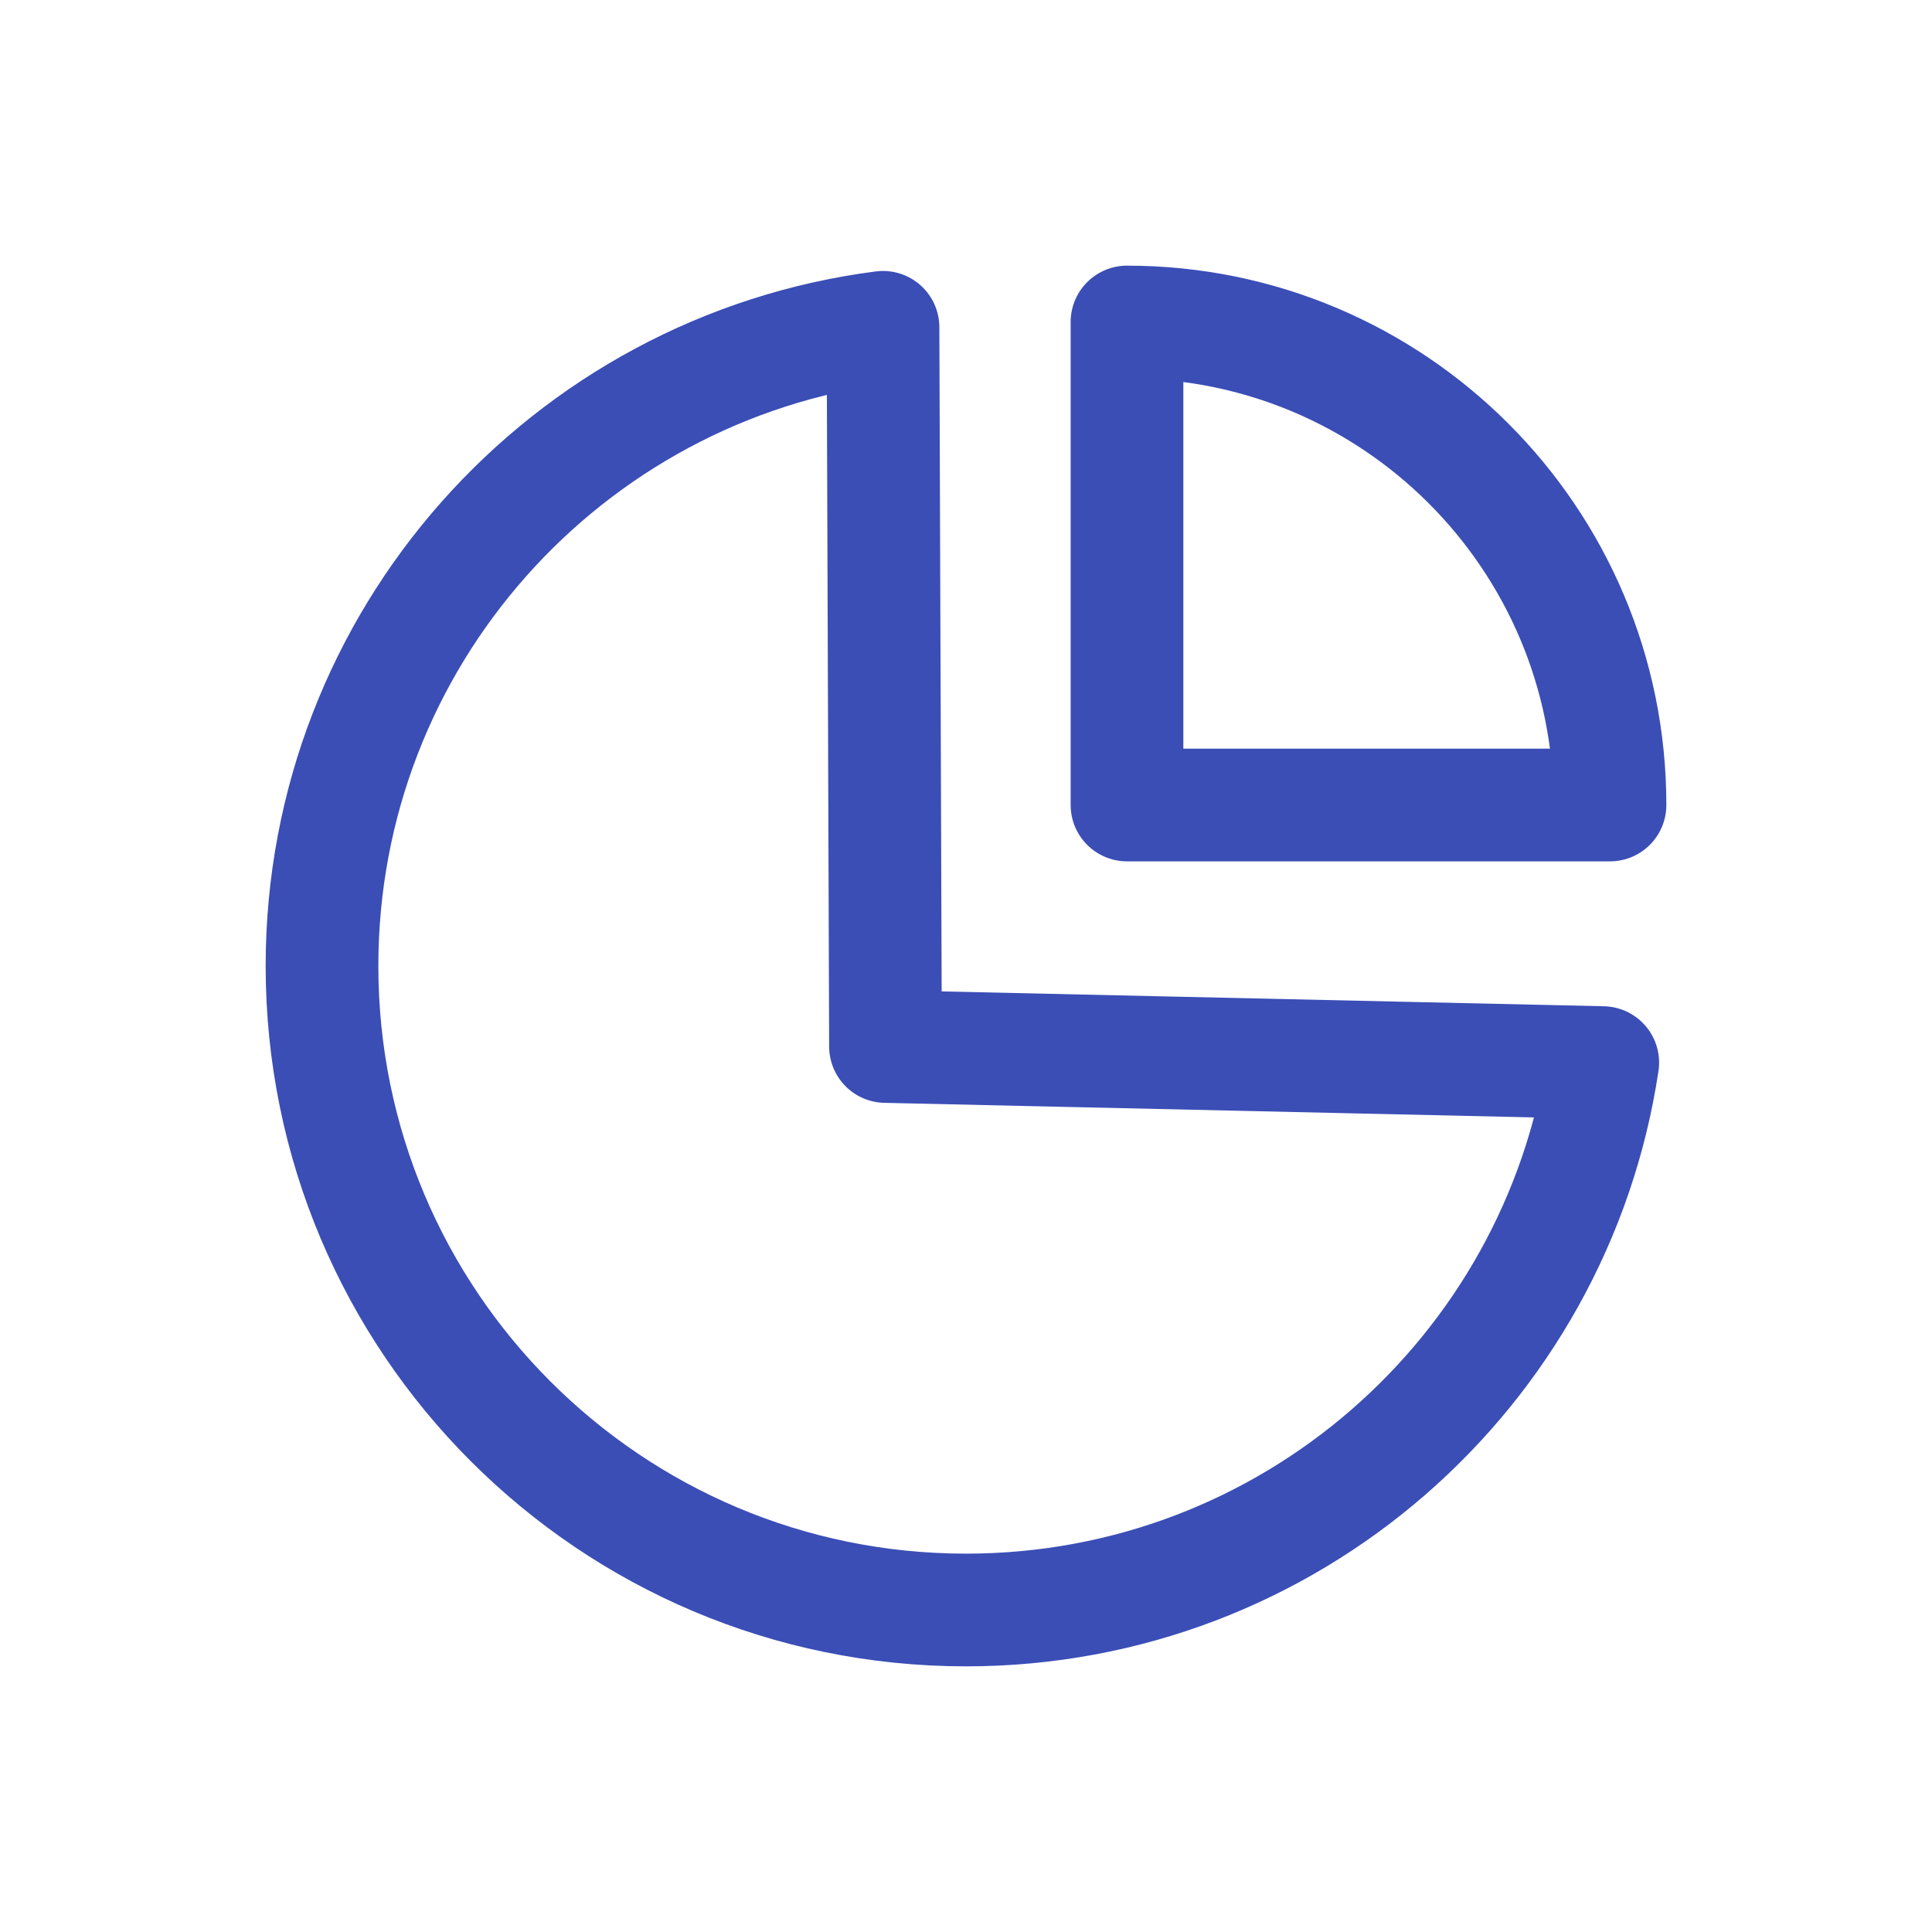
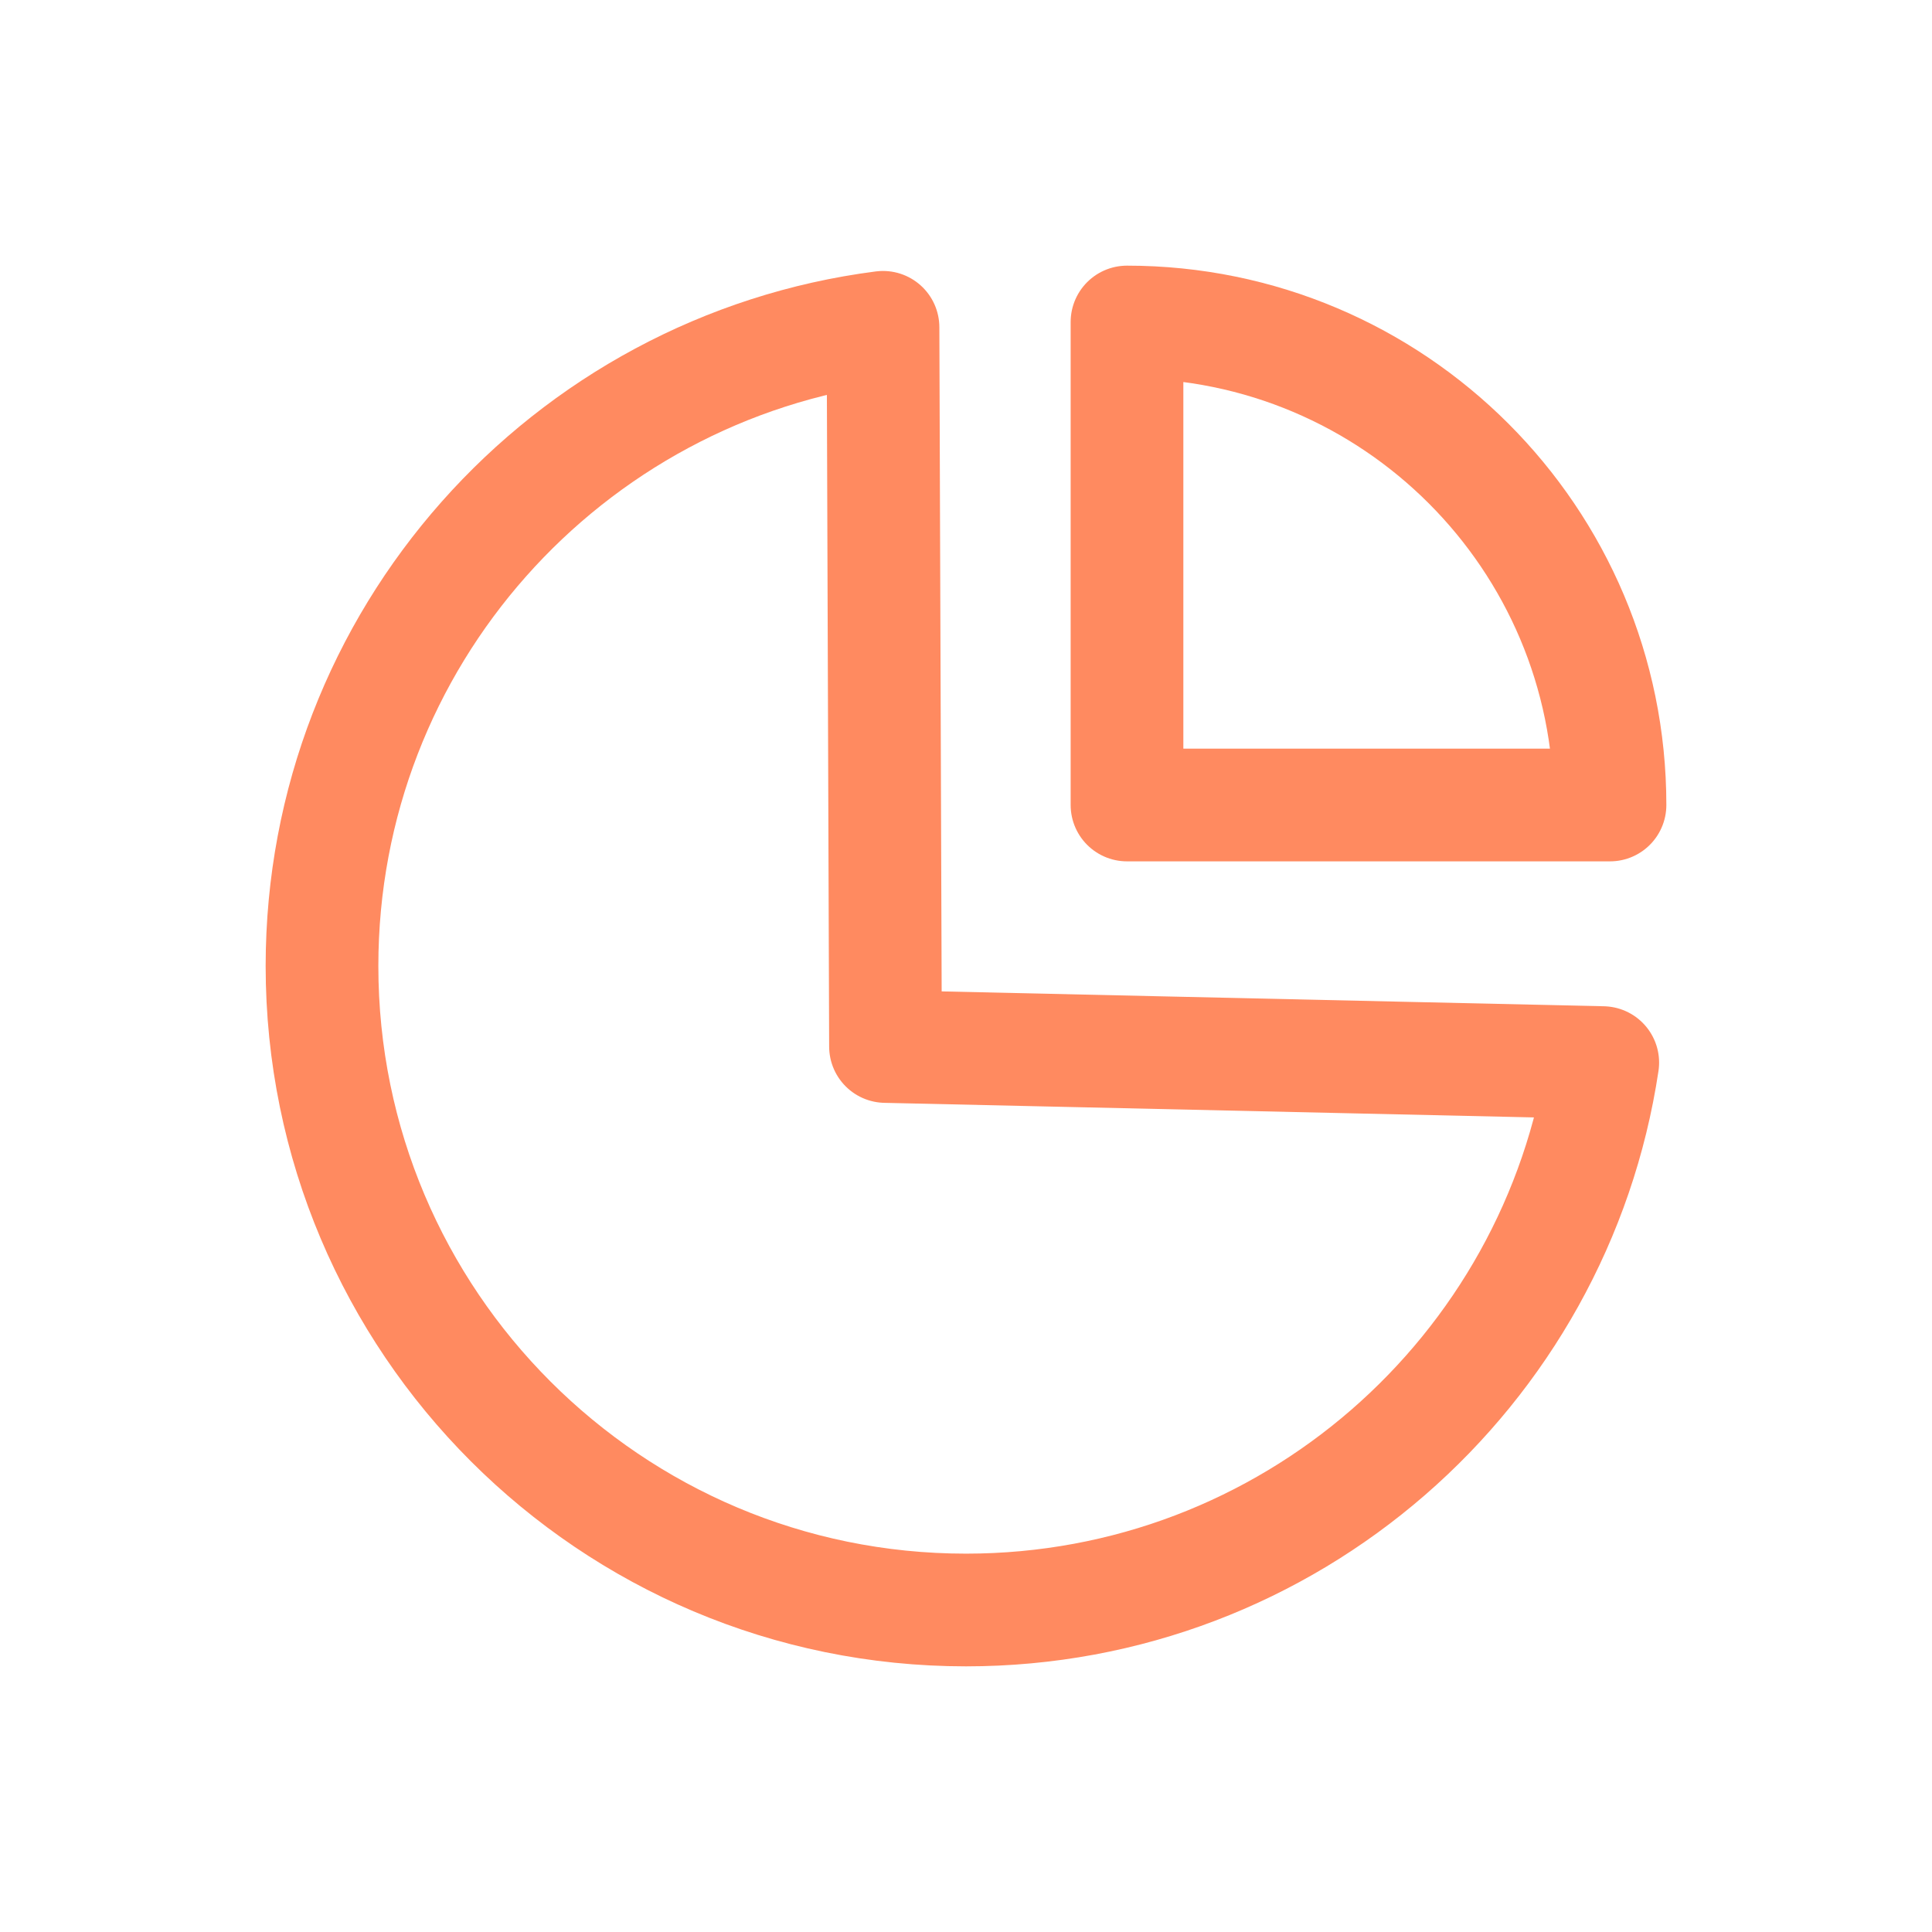
<svg xmlns="http://www.w3.org/2000/svg" width="24" height="24" viewBox="0 0 24 24">
  <g fill="none" fill-rule="evenodd">
    <g>
      <g>
        <g>
          <g>
            <g>
-               <path d="M0 0H24V24H0z" transform="translate(-339, -731) translate(305, 297) translate(24, 416) translate(10, 18)" />
-               <g fill-rule="nonzero" stroke="#3B4EB6" stroke-dasharray="0 0" stroke-linecap="round" stroke-linejoin="round" stroke-width="1.4">
-                 <path d="M15.91 9.2C15.333 13.05 12.01 16 8 16c-4.418 0-8-3.582-8-8C0 3.931 3.038.572 6.969.066L7 9l8.91.2z" transform="translate(-339, -731) translate(305, 297) translate(24, 416) translate(10, 18) translate(4, 4)" />
-                 <path d="M10 0c3.314 0 6 2.686 6 6h-6V0z" transform="translate(-339, -731) translate(305, 297) translate(24, 416) translate(10, 18) translate(4, 4)" />
+               <path d="M0 0H24V24H0z" transform="translate(-304, -531) translate(270, 261) translate(24, 252) translate(10, 18)" />
+               <g fill-rule="nonzero" stroke="#FF8A60" stroke-dasharray="0 0" stroke-linecap="round" stroke-linejoin="round" stroke-width="1.4">
+                 <path d="M15.91 9.2C15.333 13.05 12.01 16 8 16c-4.418 0-8-3.582-8-8C0 3.931 3.038.572 6.969.066L7 9l8.91.2z" transform="translate(-304, -531) translate(270, 261) translate(24, 252) translate(10, 18) translate(4, 4)" />
+                 <path d="M10 0c3.314 0 6 2.686 6 6h-6V0z" transform="translate(-304, -531) translate(270, 261) translate(24, 252) translate(10, 18) translate(4, 4)" />
              </g>
            </g>
          </g>
        </g>
      </g>
    </g>
  </g>
</svg>
